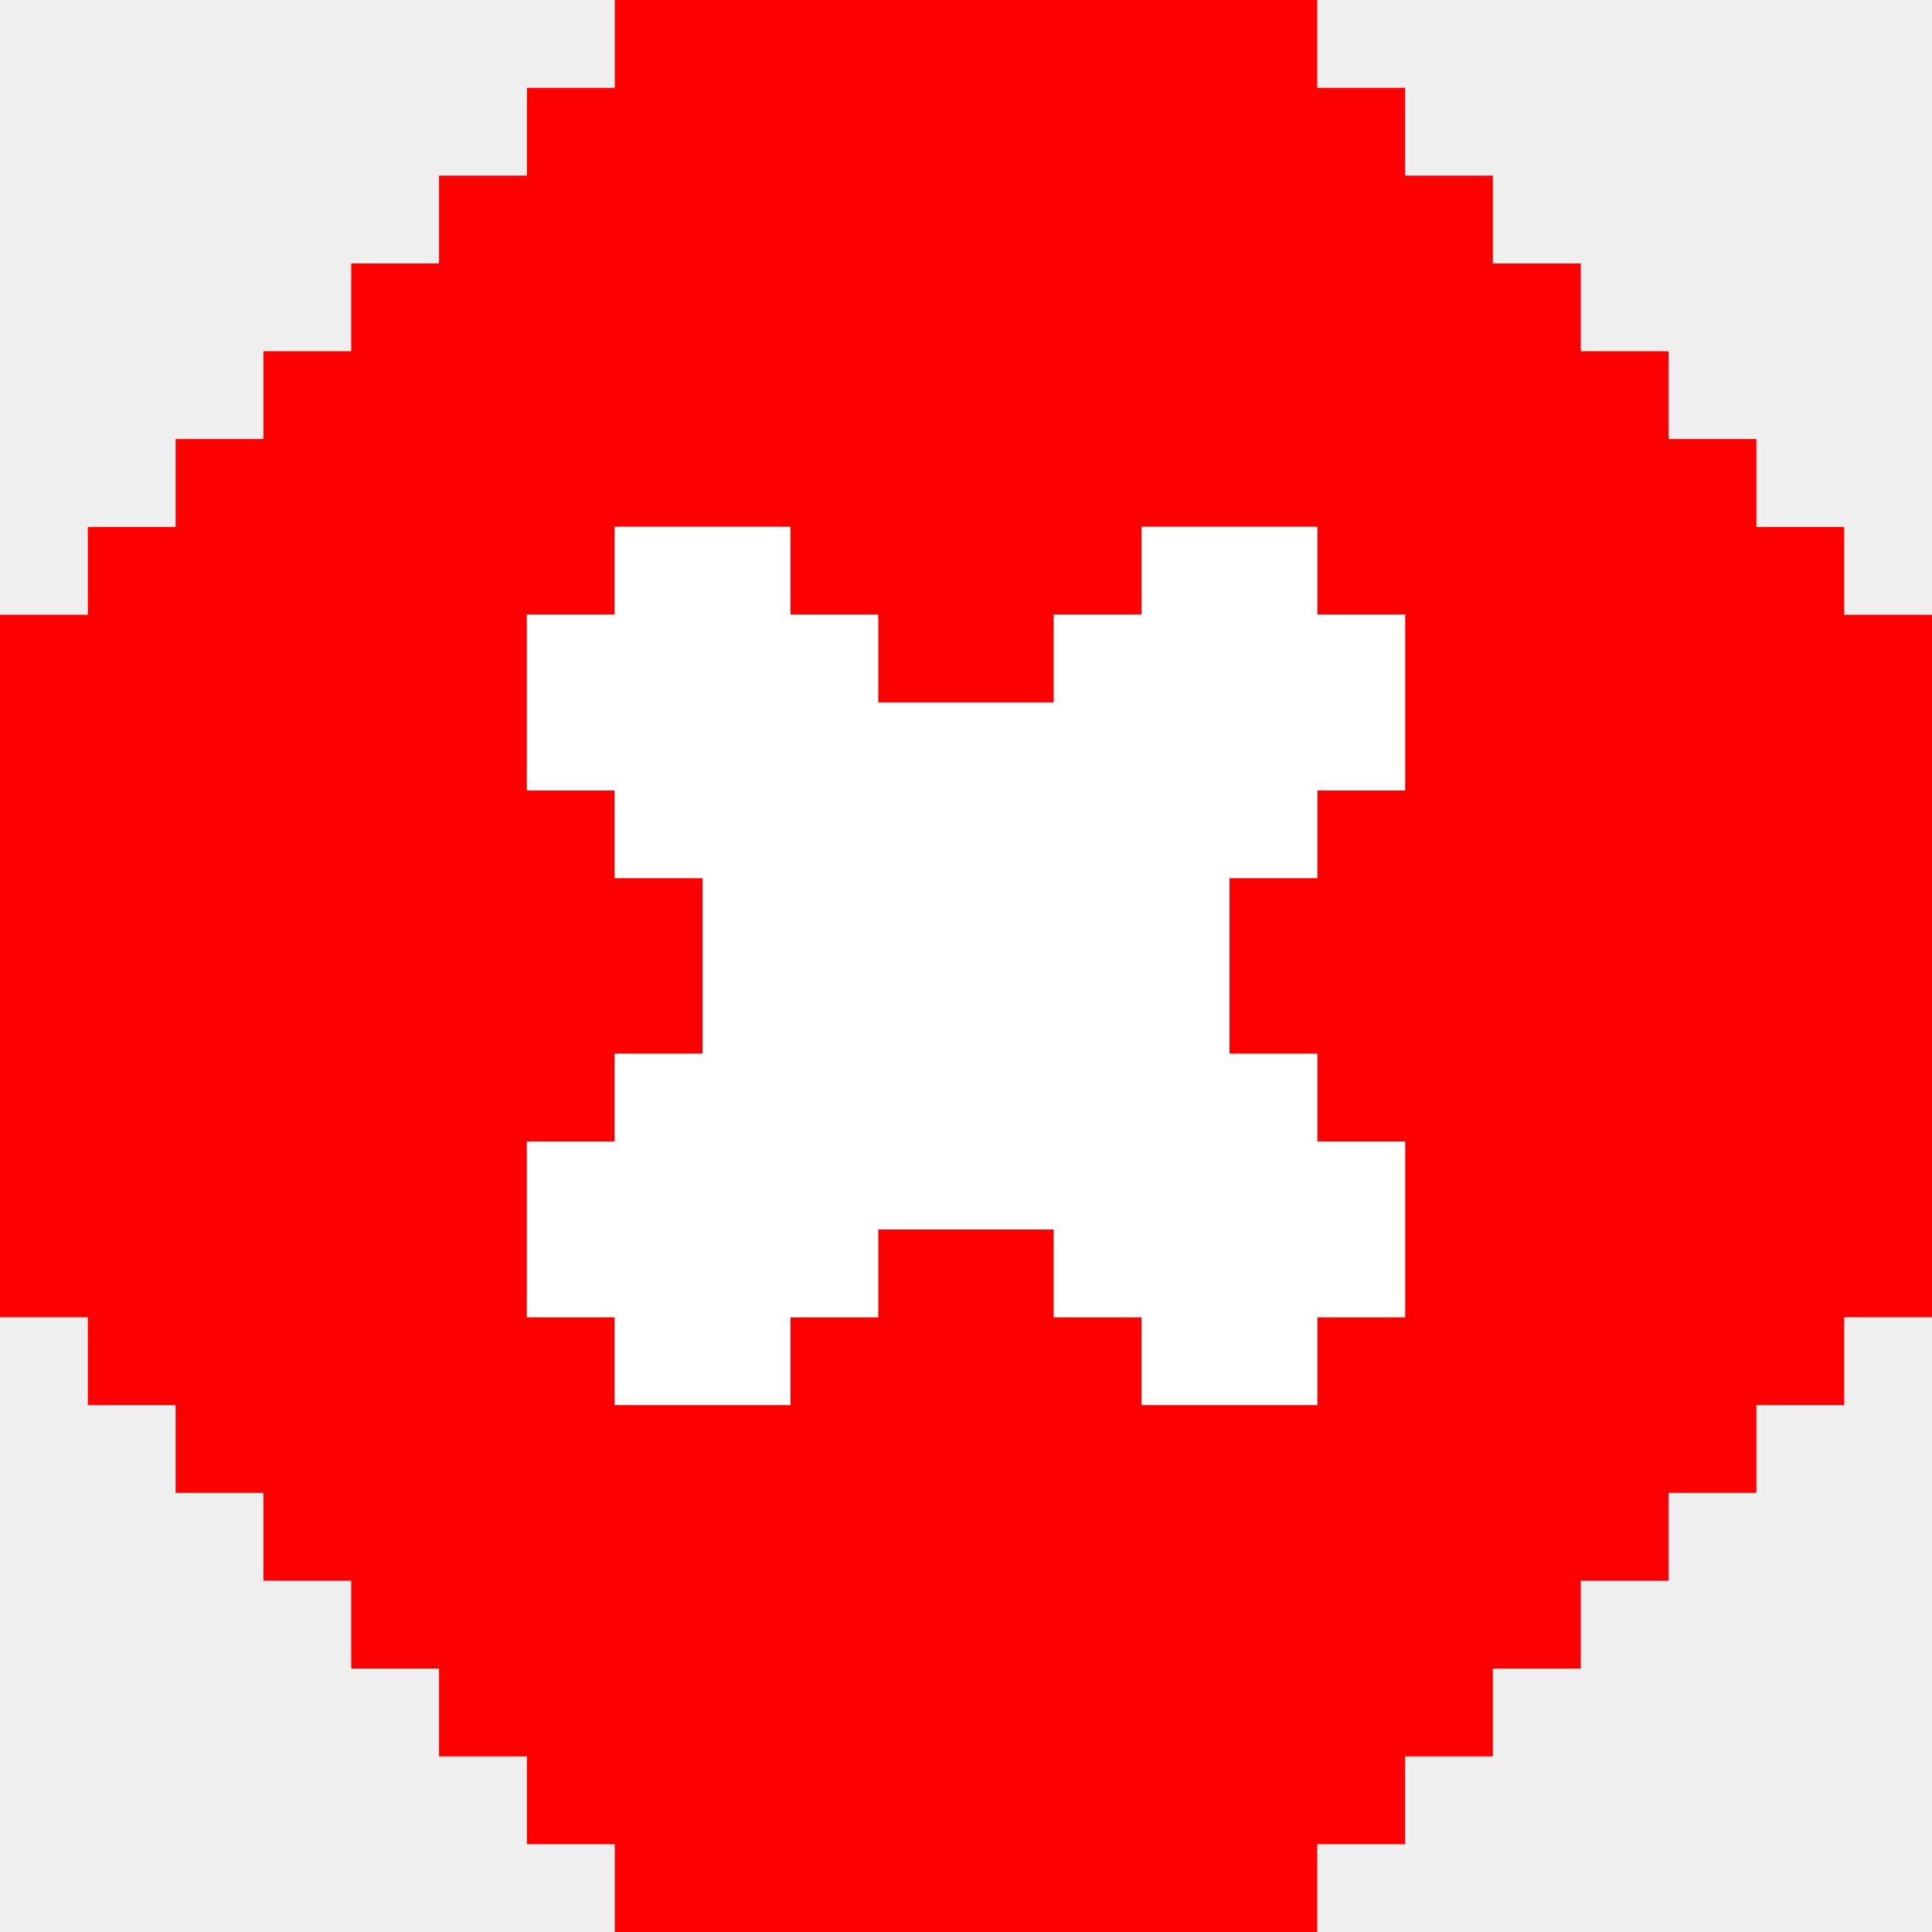
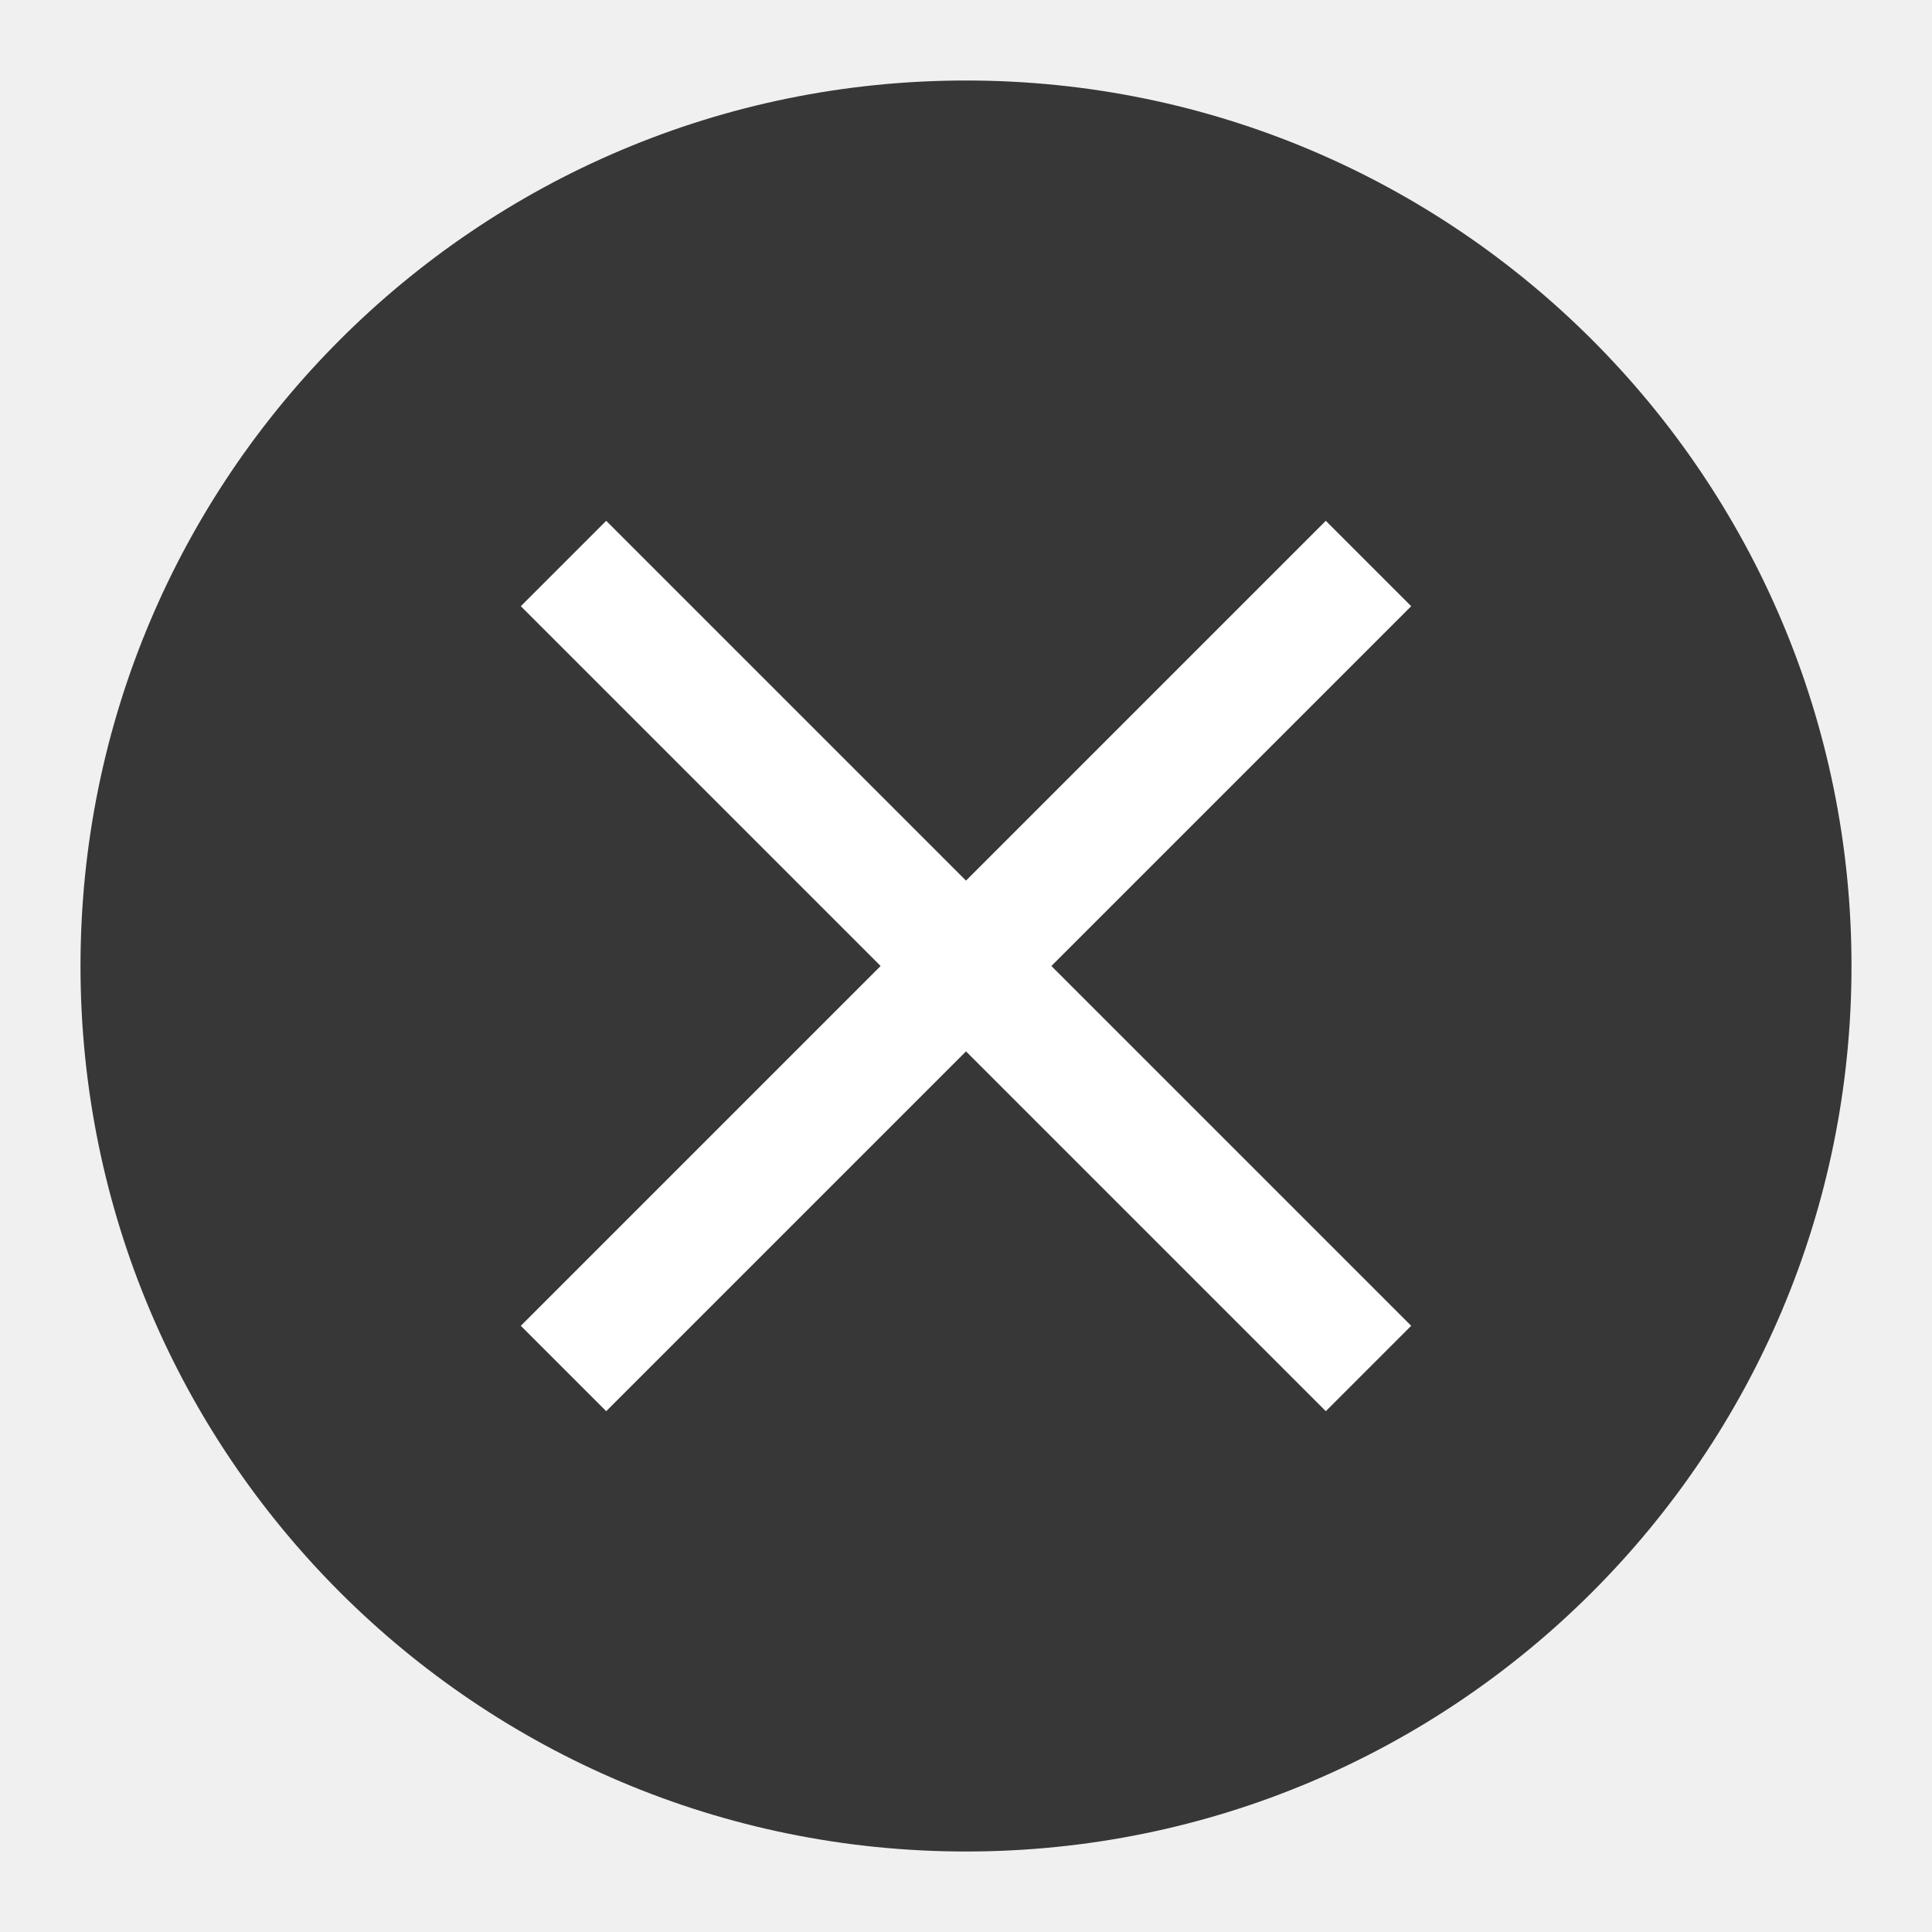
- <svg xmlns="http://www.w3.org/2000/svg" width="20" height="20" viewBox="0 0 20 20" fill="none">
-   <g clip-path="url(#clip0_2896_43059)">
-     <path d="M19.091 6.364V5.455H18.182V4.545H17.273V3.636H16.364V2.727H15.454V1.818H14.546V0.909H13.636V0H6.364V0.909H5.455V1.818H4.545V2.727H3.636V3.636H2.727V4.545H1.818V5.455H0.909V6.364H0V13.636H0.909V14.546H1.818V15.454H2.727V16.364H3.636V17.273H4.545V18.182H5.455V19.091H6.364V20H13.636V19.091H14.546V18.182H15.454V17.273H16.364V16.364H17.273V15.454H18.182V14.546H19.091V13.636H20V6.364H19.091ZM13.636 14.546H11.818V13.636H10.909V12.727H9.091V13.636H8.182V14.546H6.364V13.636H5.455V11.818H6.364V10.909H7.273V9.091H6.364V8.182H5.455V6.364H6.364V5.455H8.182V6.364H9.091V7.273H10.909V6.364H11.818V5.455H13.636V6.364H14.546V8.182H13.636V9.091H12.727V10.909H13.636V11.818H14.546V13.636H13.636V14.546Z" fill="#FF0000" />
-     <path d="M11.818 14.544H13.636V13.635H14.545V11.817H13.636V10.908H12.727V9.089H13.636V8.18H14.545V6.362H13.636V5.453H11.818V6.362H10.909V7.271H9.09V6.362H8.181V5.453H6.363V6.362H5.454V8.18H6.363V9.089H7.272V10.908H6.363V11.817H5.454V13.635H6.363V14.544H8.181V13.635H9.09V12.726H10.909V13.635H11.818V14.544Z" fill="white" />
-   </g>
-   <defs>
-     <clipPath id="clip0_2896_43059">
-       <rect width="20" height="20" fill="white" />
-     </clipPath>
-   </defs>
+ <svg xmlns="http://www.w3.org/2000/svg" width="24" height="24" viewBox="0 0 24 24" fill="none">
+   <circle cx="12" cy="12" r="11" fill="#373737" />
+   <path d="M7 7L17 17M17 7L7 17" stroke="white" stroke-width="1.5" />
</svg>
